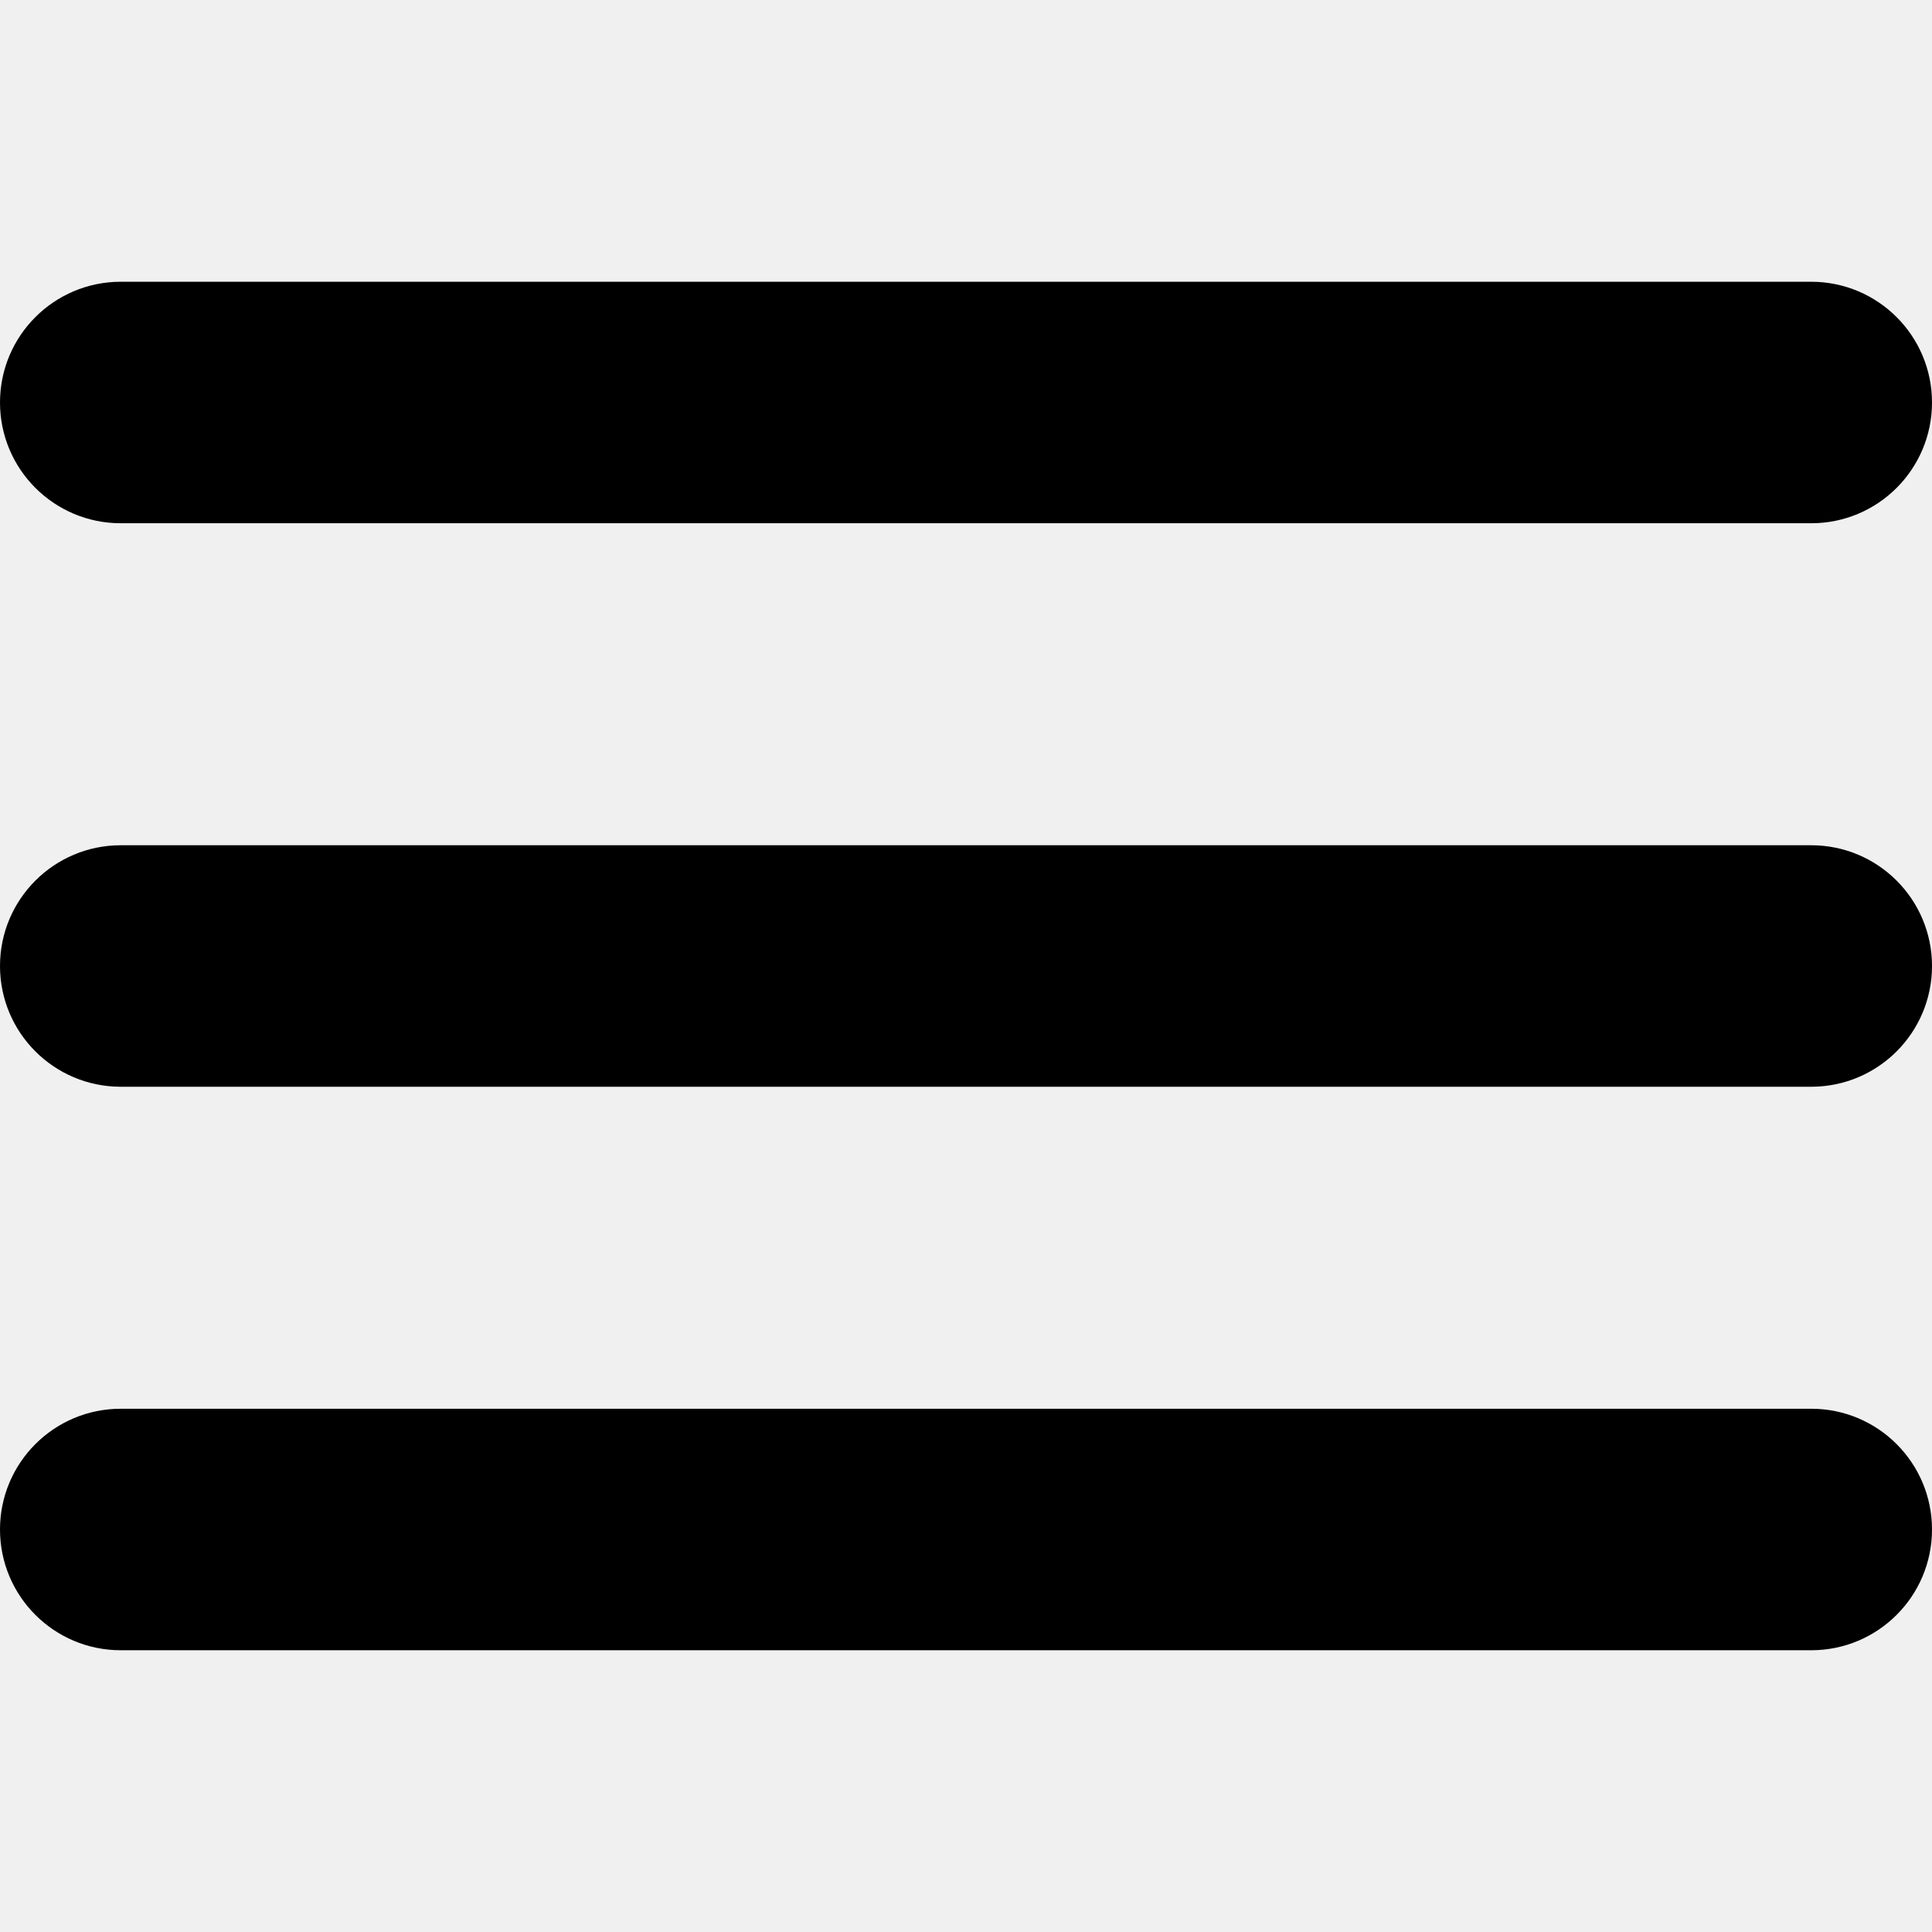
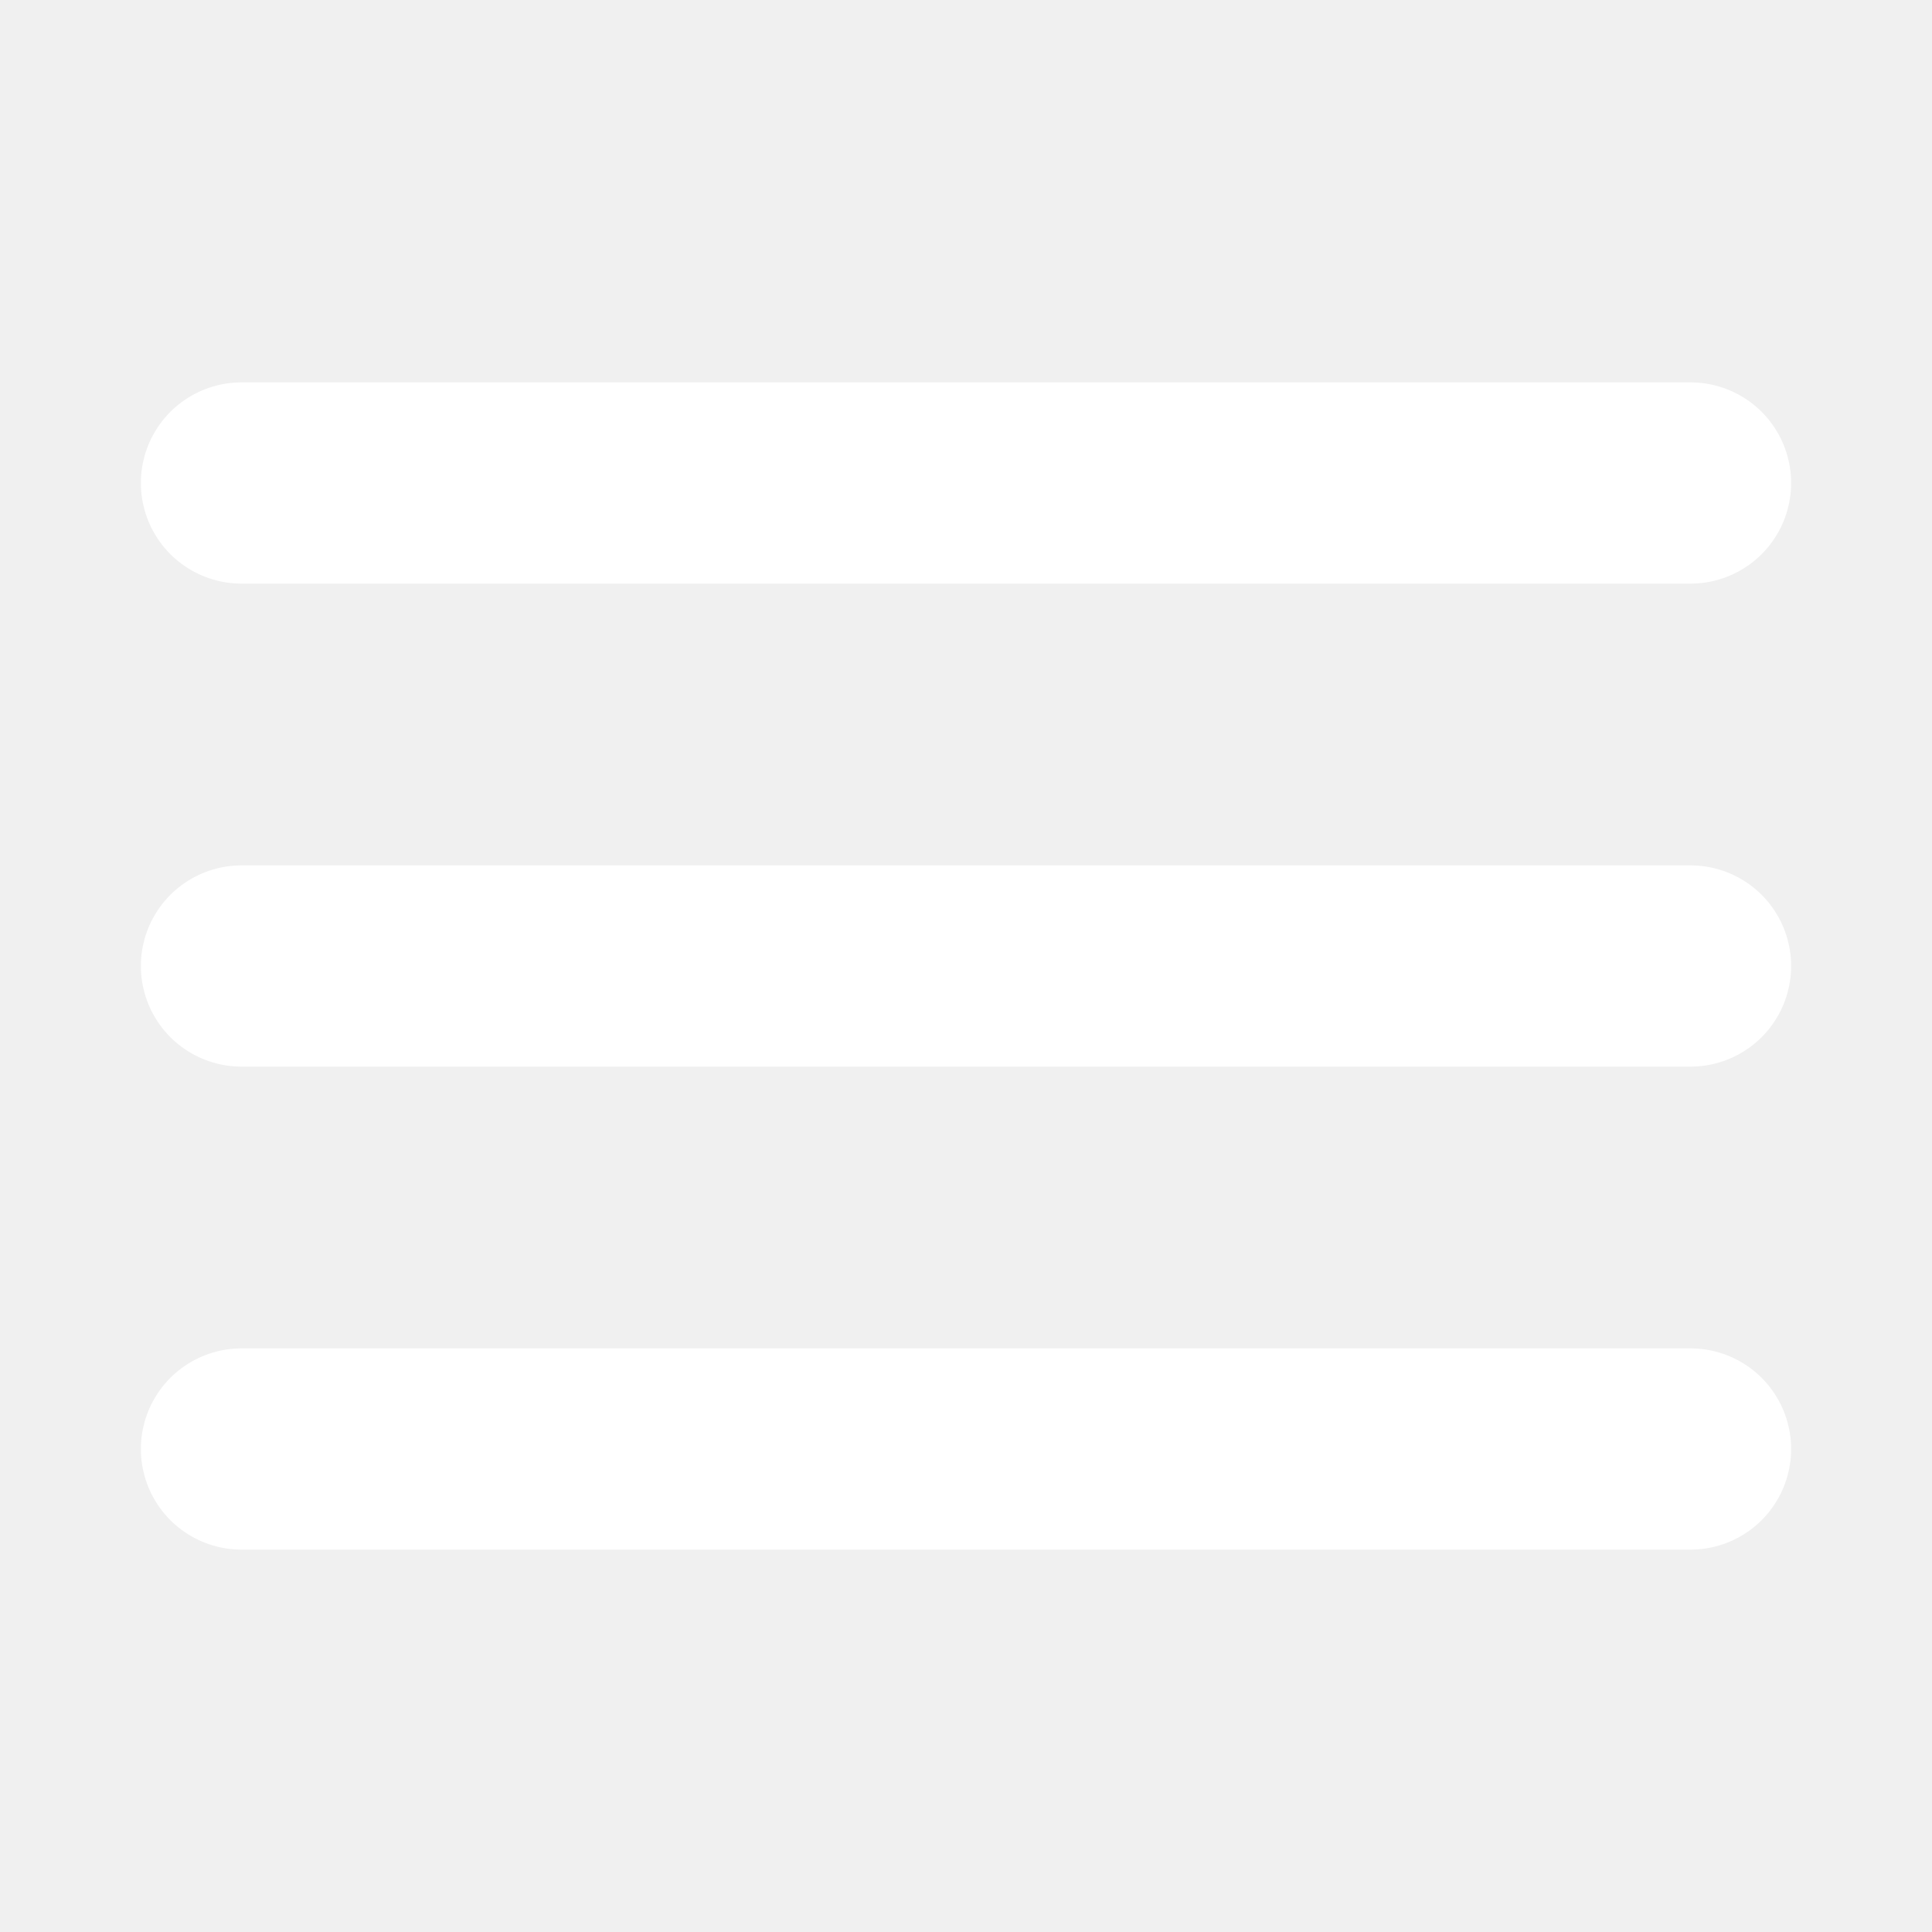
- <svg xmlns="http://www.w3.org/2000/svg" version="1.1" id="Capa_1" x="0px" y="0px" viewBox="0 0 512 512" style="enable-background:new 0 0 512 512;" xml:space="preserve" width="512" height="512">
-   <g>
-     <path d="M480,224H32c-17.673,0-32,14.327-32,32s14.327,32,32,32h448c17.673,0,32-14.327,32-32S497.673,224,480,224z" />
-     <path d="M32,138.667h448c17.673,0,32-14.327,32-32s-14.327-32-32-32H32c-17.673,0-32,14.327-32,32S14.327,138.667,32,138.667z" />
-     <path d="M480,373.333H32c-17.673,0-32,14.327-32,32s14.327,32,32,32h448c17.673,0,32-14.327,32-32S497.673,373.333,480,373.333z" />
-   </g>
+ <svg xmlns="http://www.w3.org/2000/svg" viewBox="0 0 24 24" width="64" height="64" fill="none" stroke="#FFFFFF" stroke-width="2.5" stroke-linecap="round" stroke-linejoin="round">
+   <line x1="3" y1="12" x2="21" y2="12" />
+   <line x1="3" y1="6" x2="21" y2="6" />
+   <line x1="3" y1="18" x2="21" y2="18" />
</svg>
